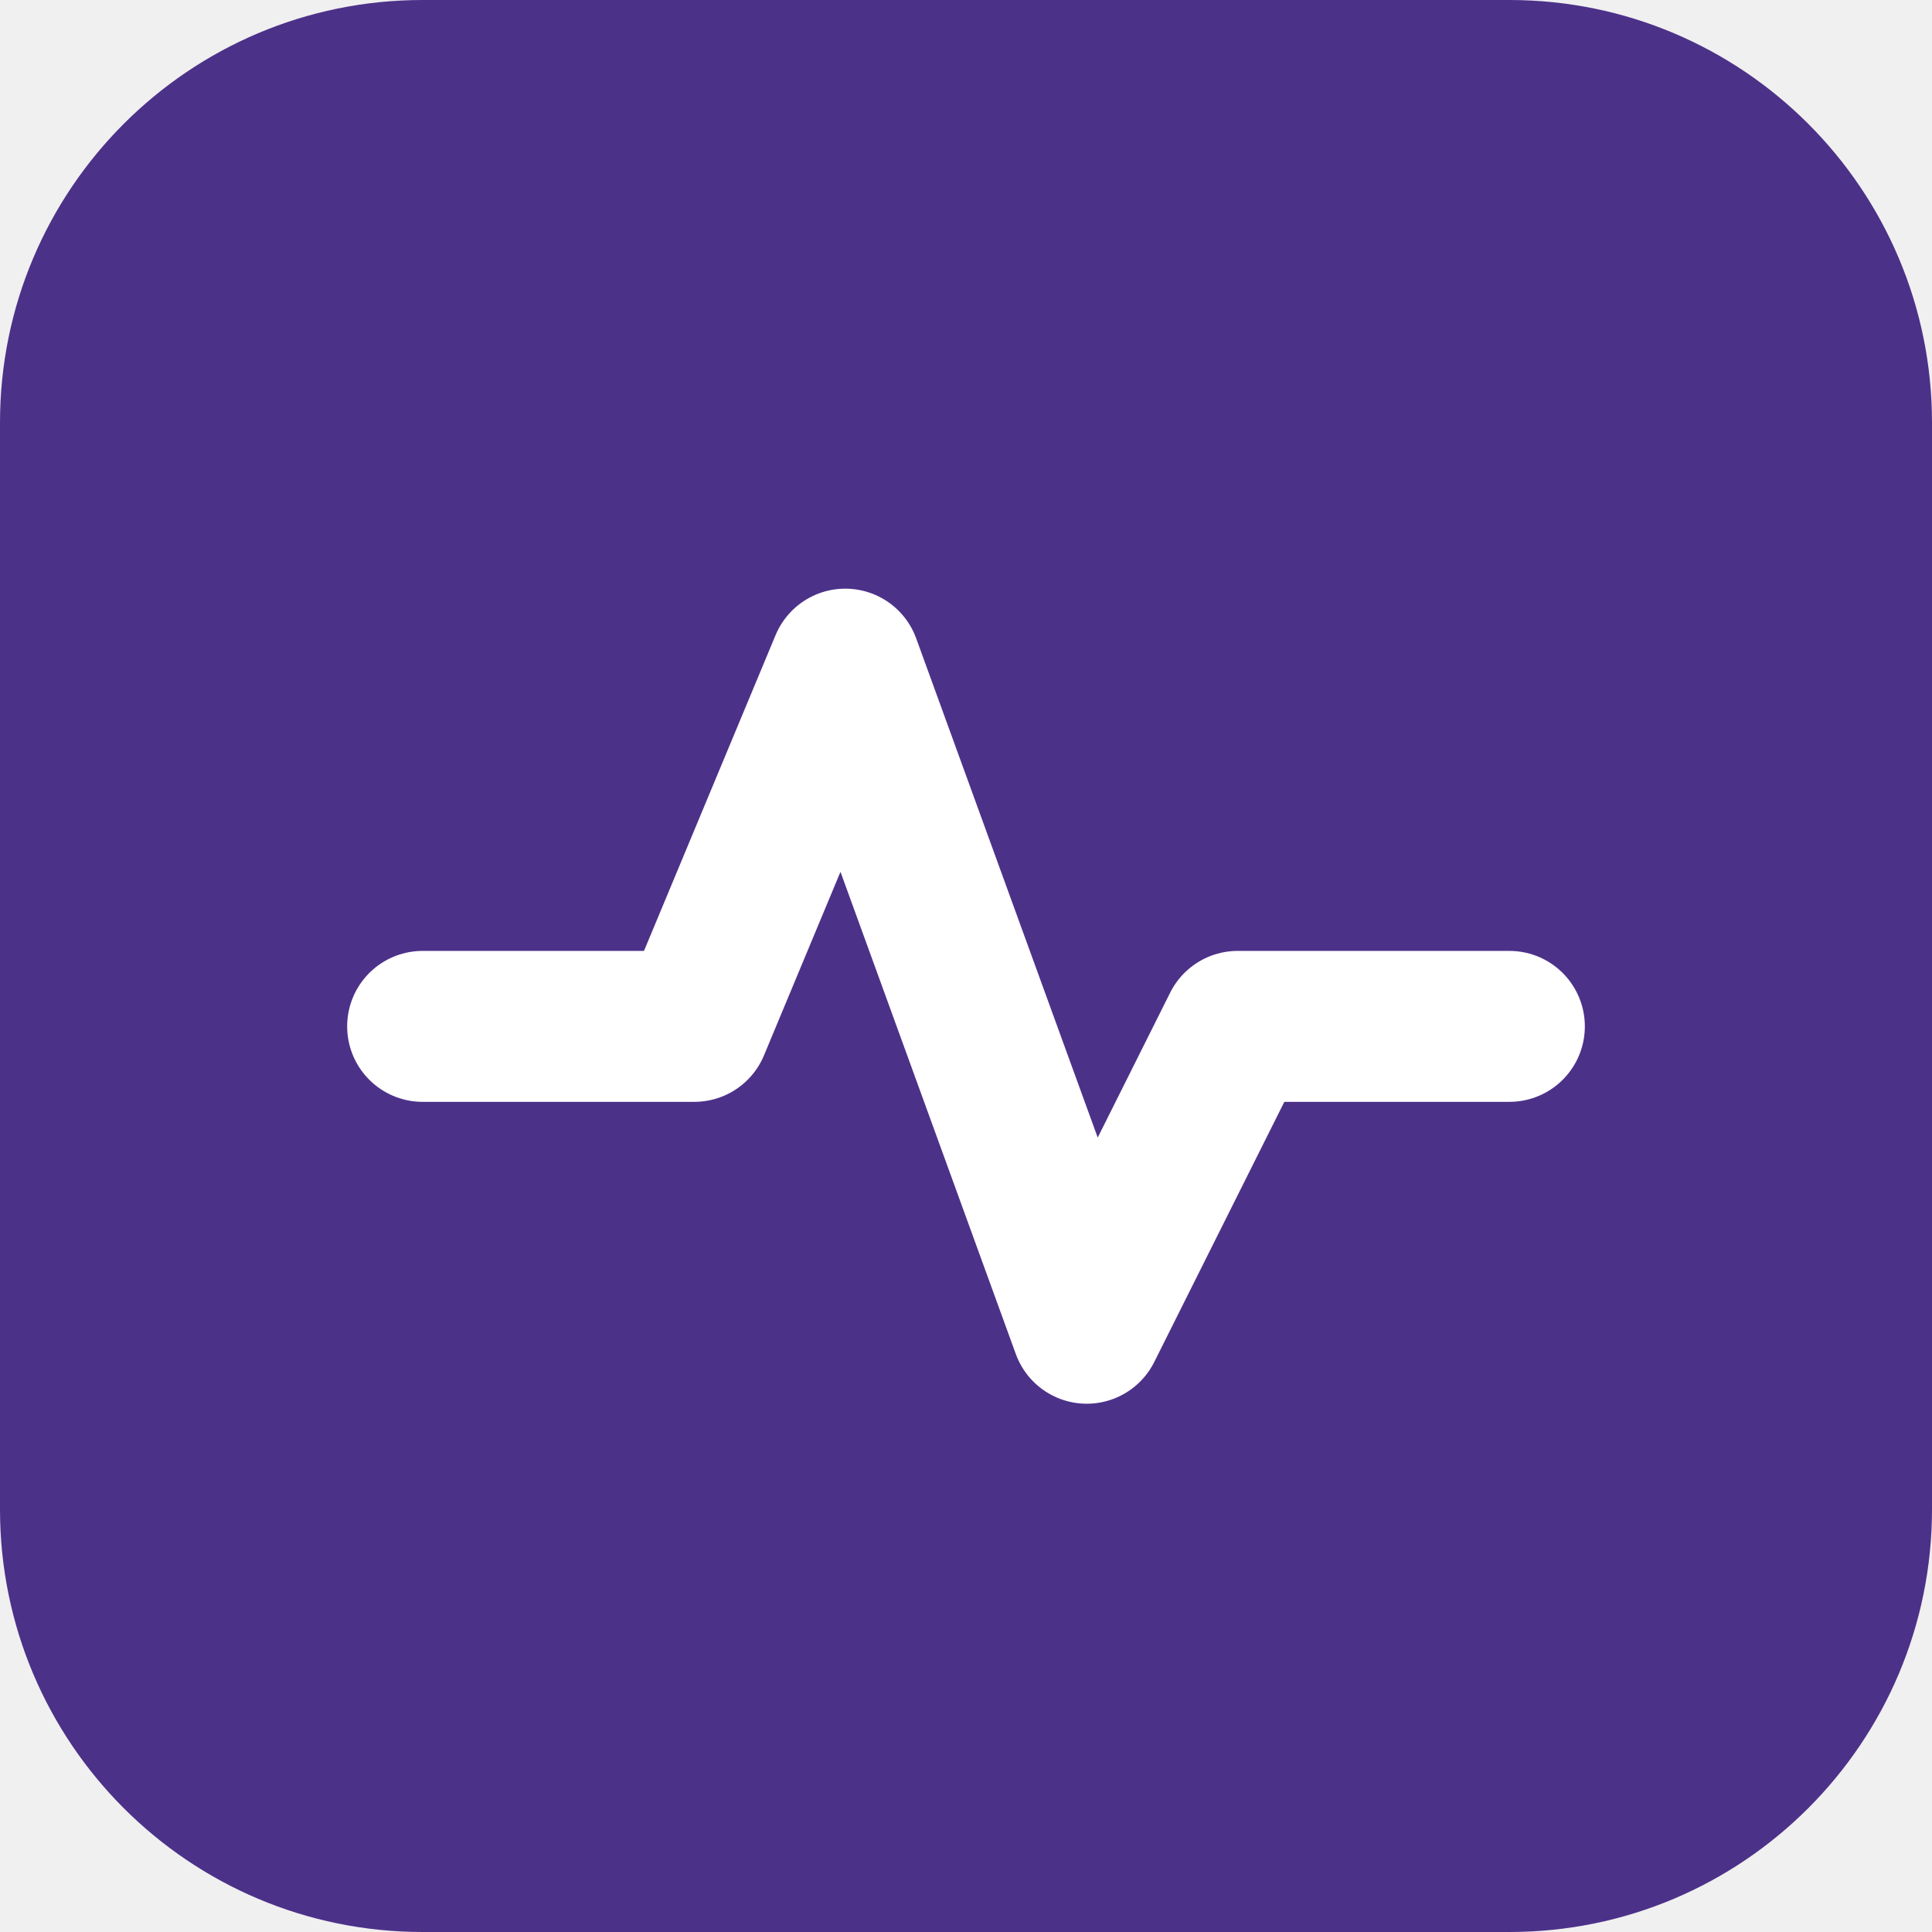
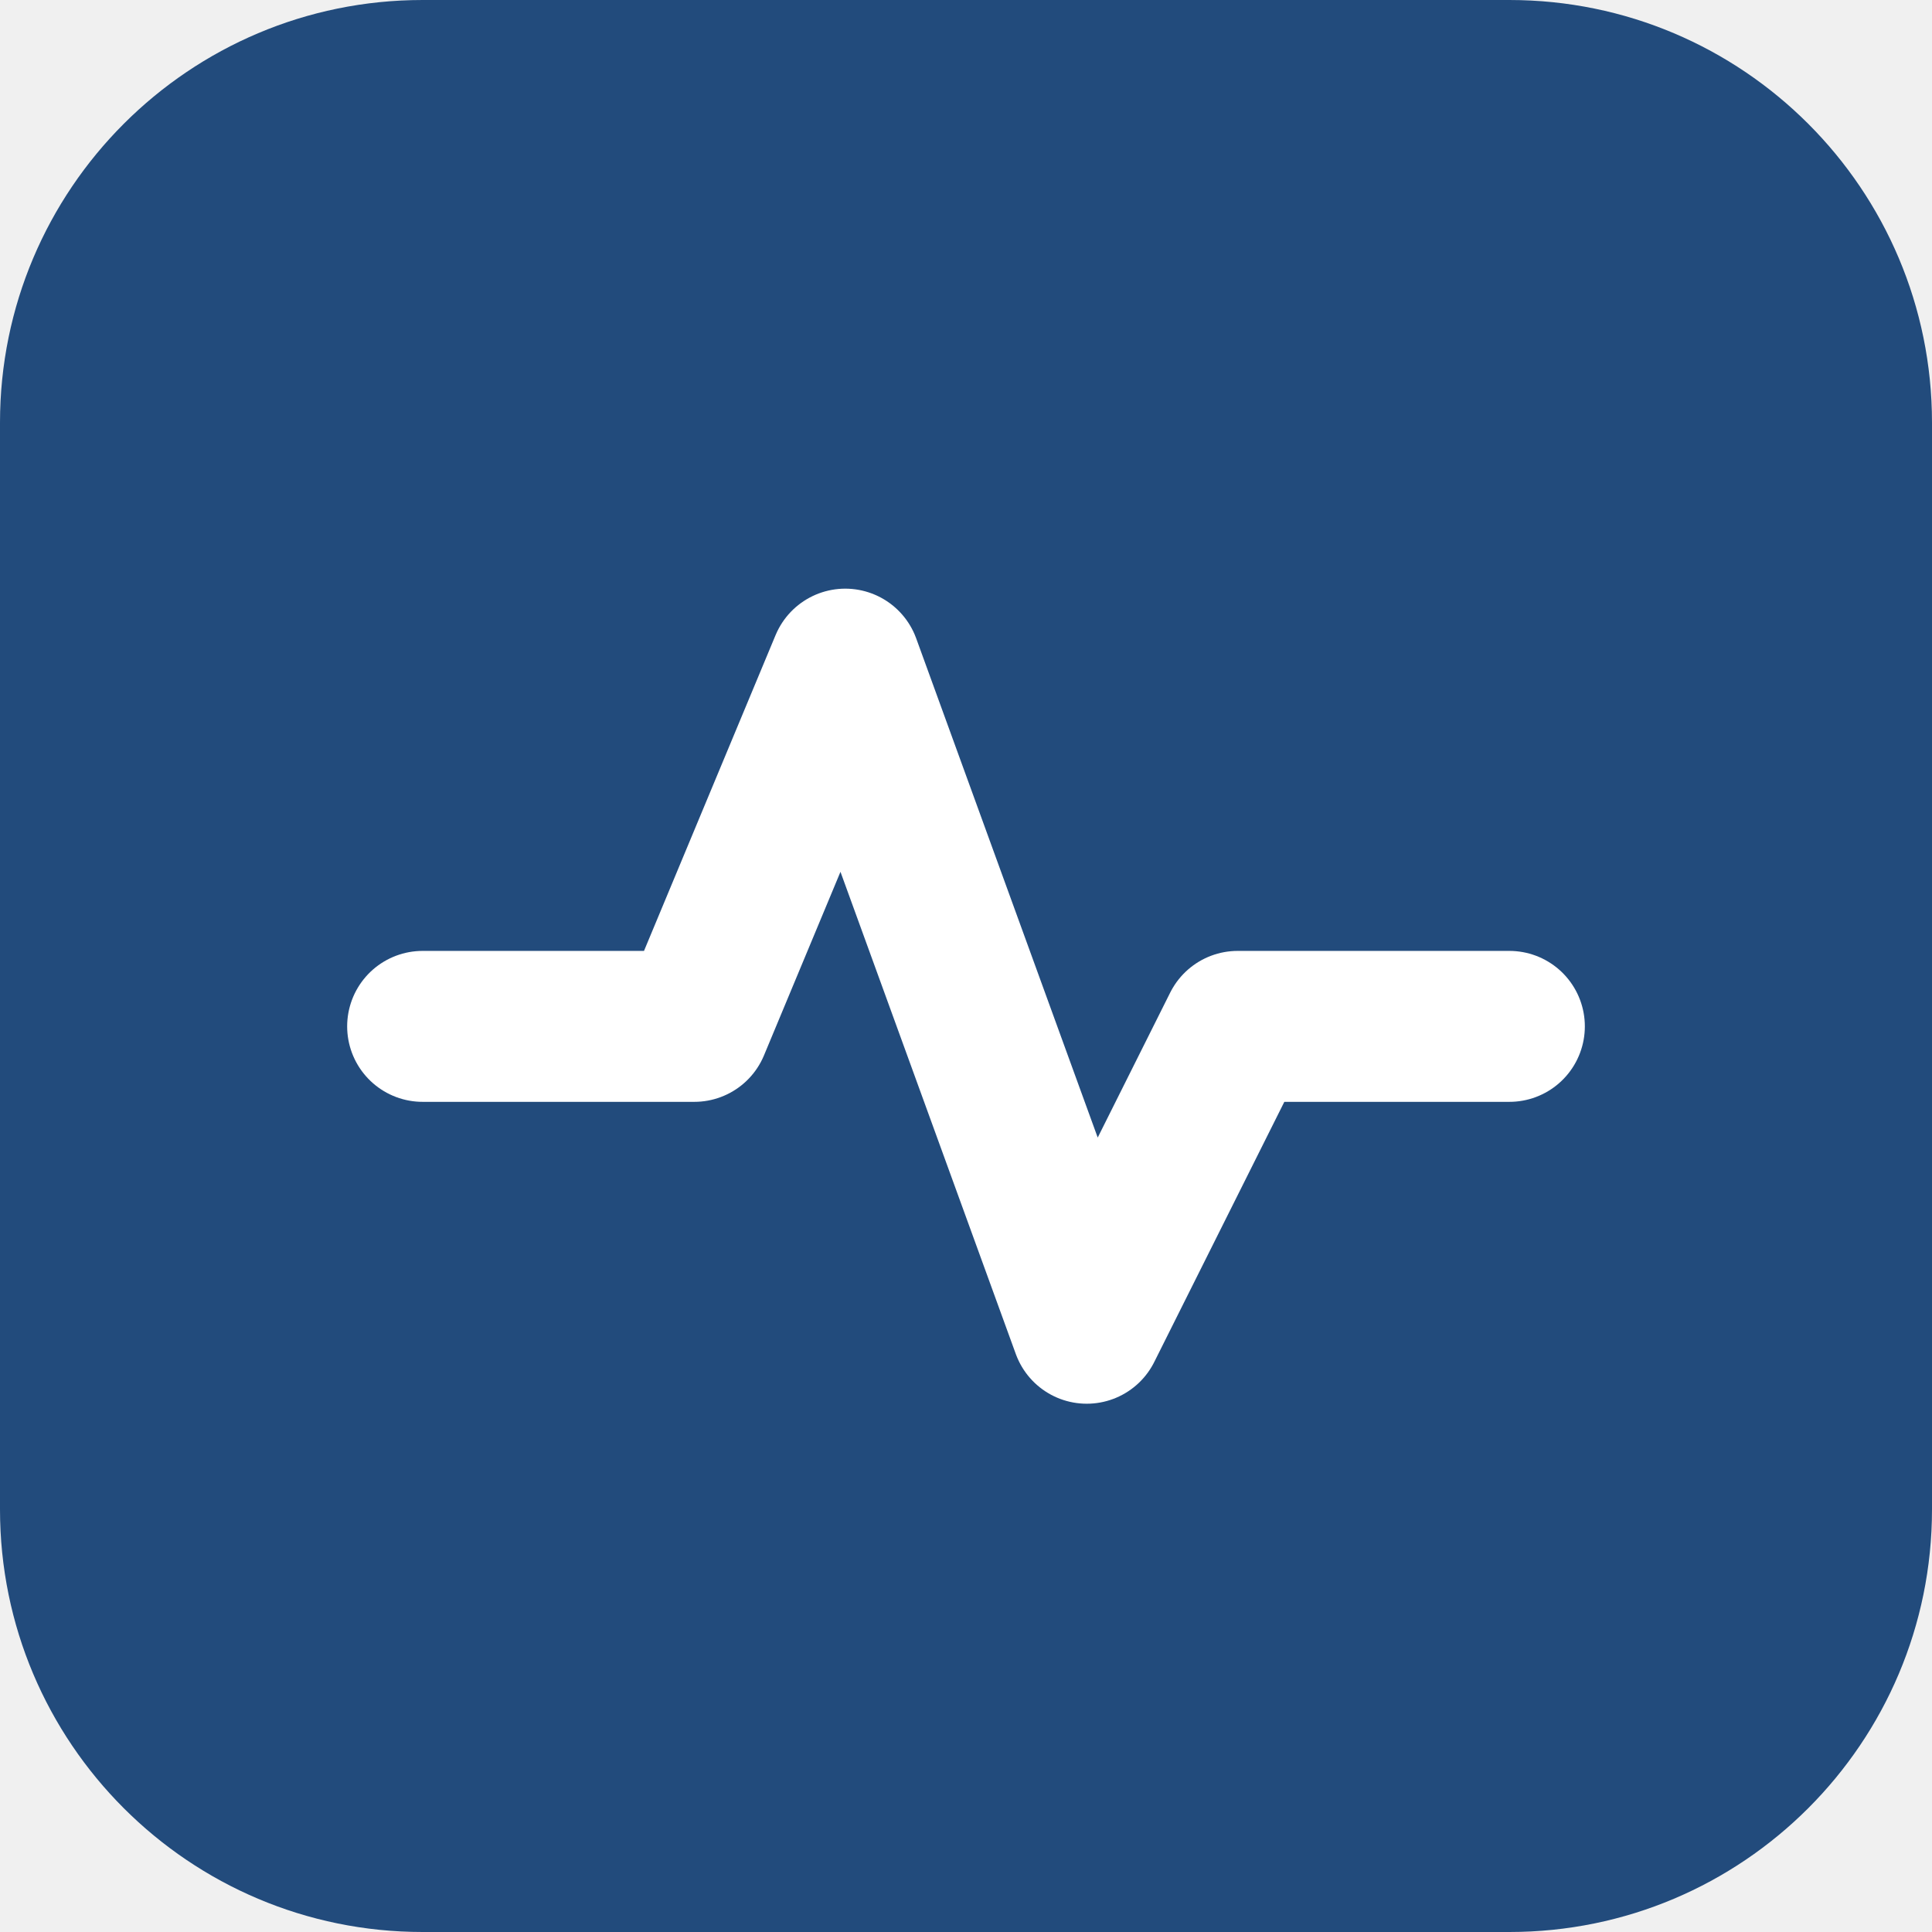
<svg xmlns="http://www.w3.org/2000/svg" viewBox="0 0 64 64">
-   <rect width="64" height="64" rx="14" fill="#4c3189" />
+   <rect width="64" height="64" rx="14" fill="#224b7c" />
  <path d="M14 34h9l5-12 8 22 5-10h9" fill="none" stroke="#fff" stroke-width="5" stroke-linecap="round" stroke-linejoin="round" />
</svg>
